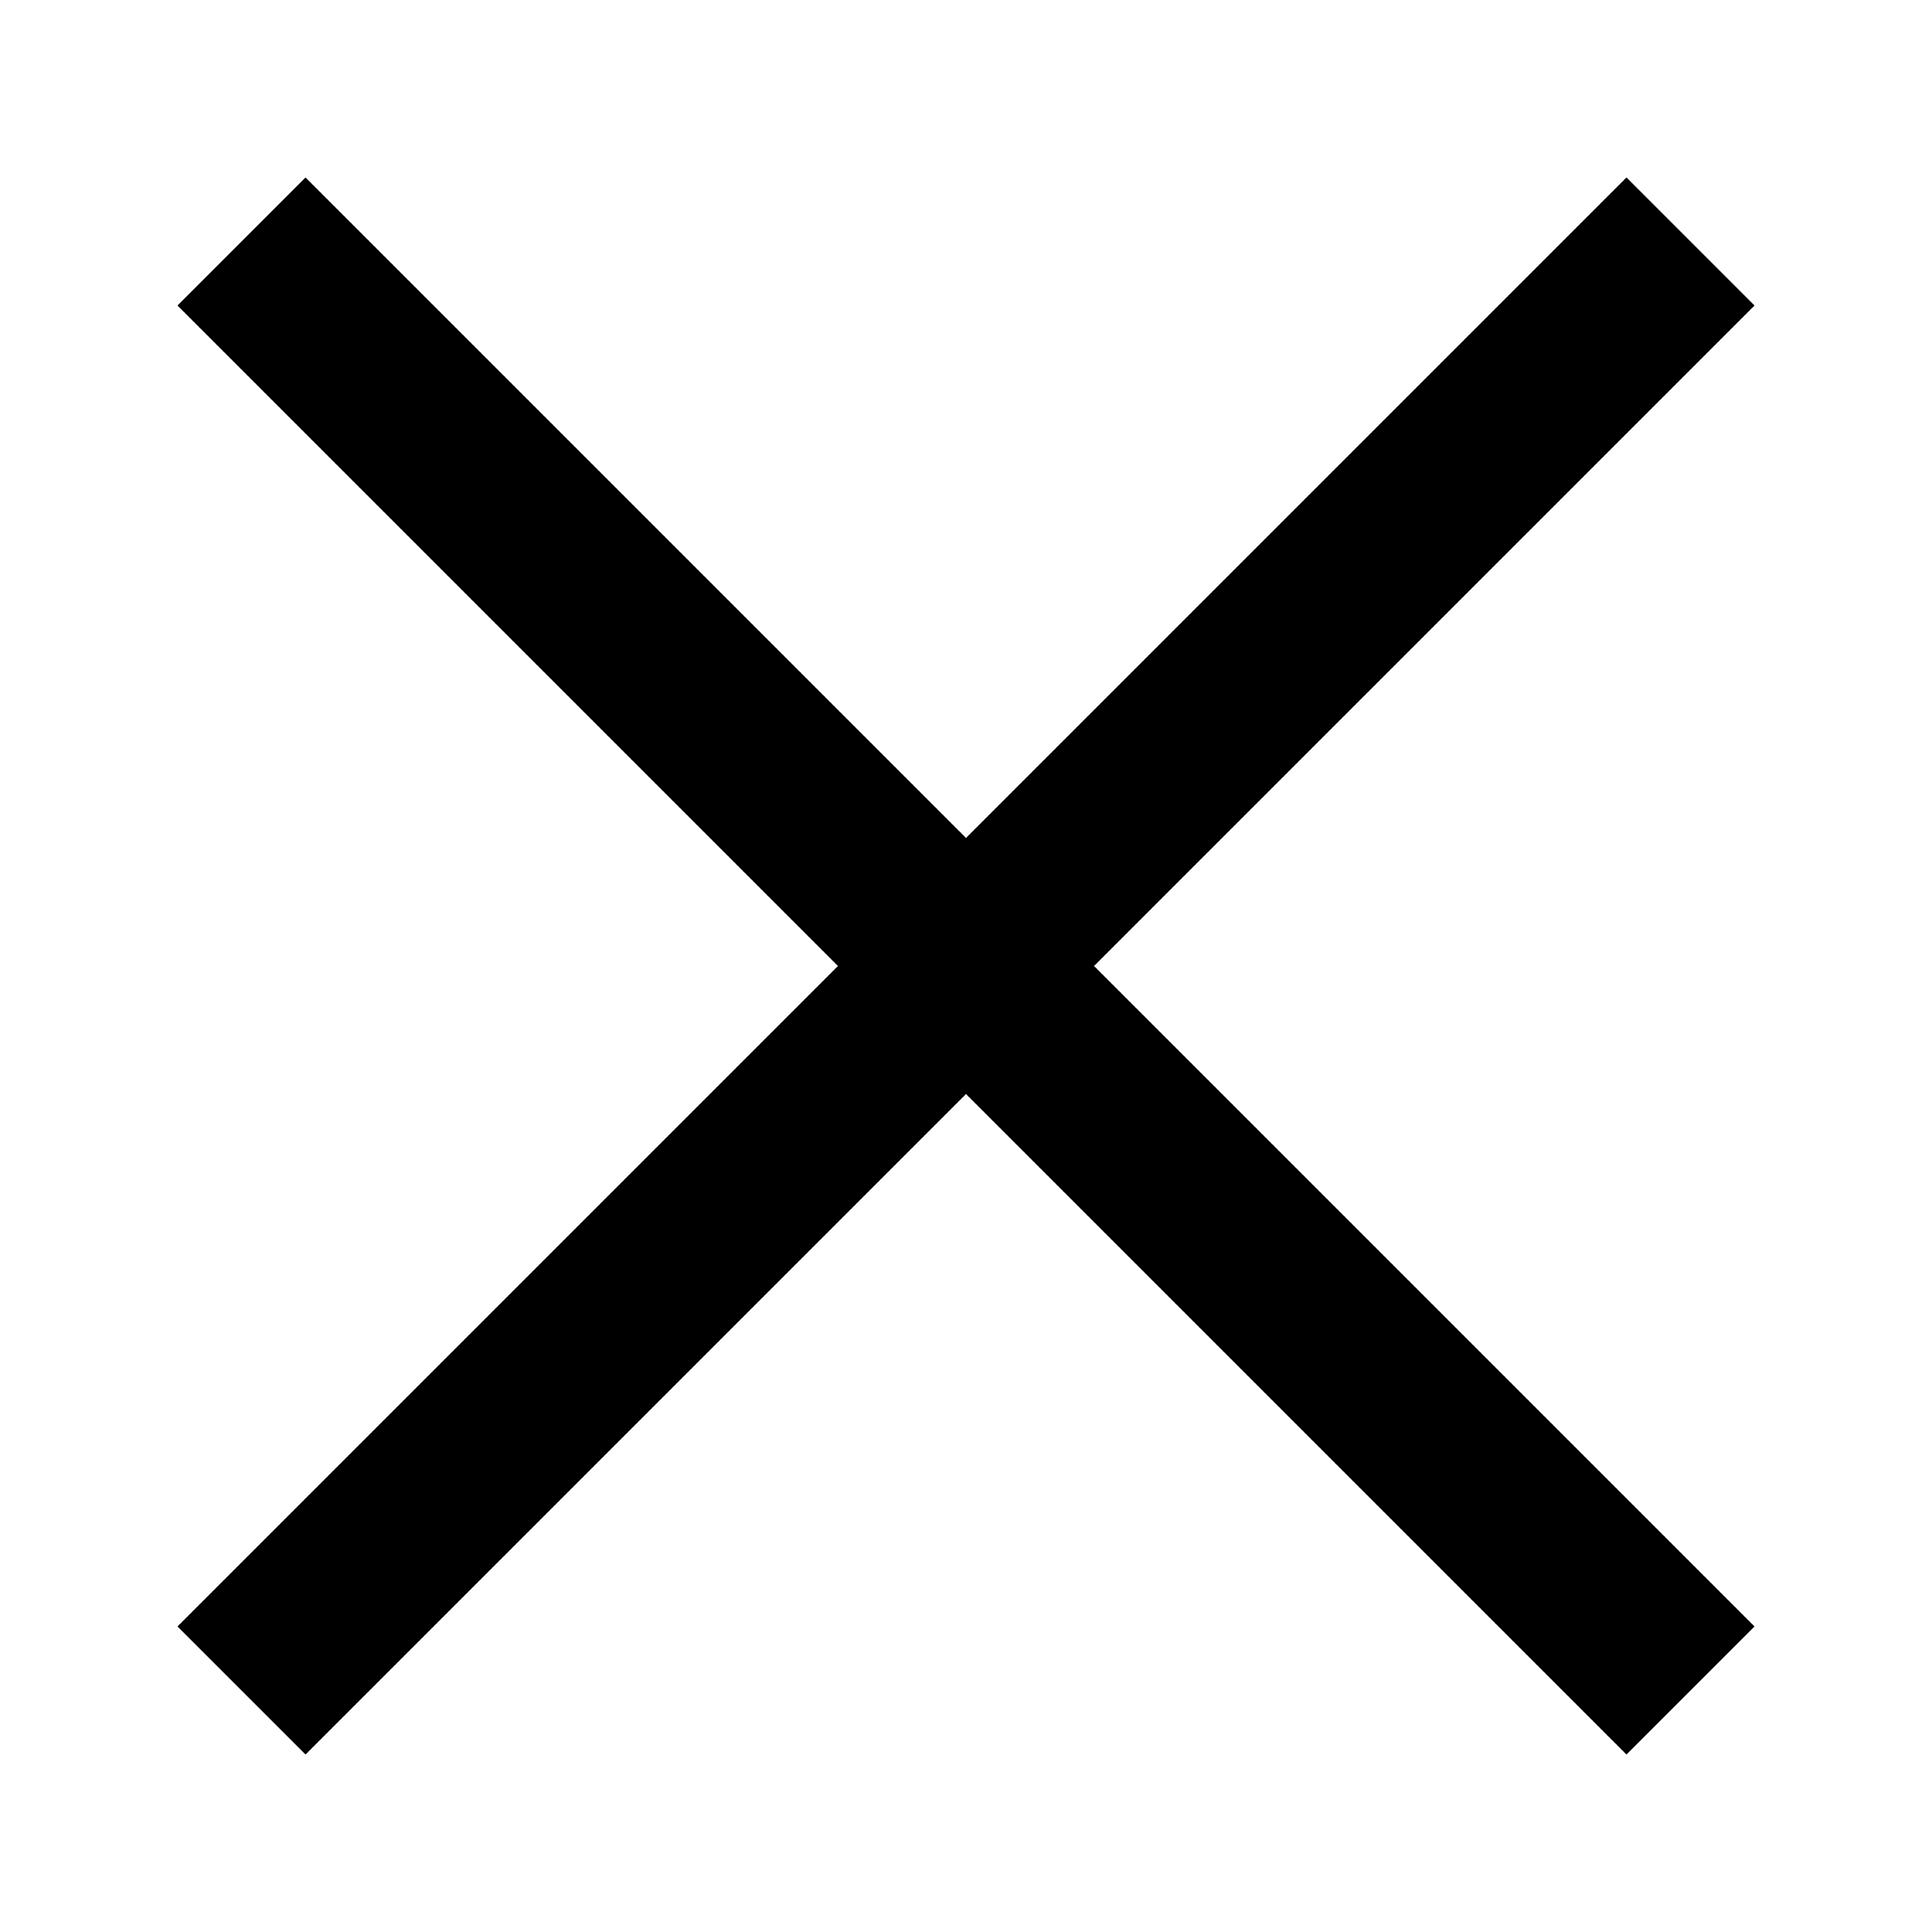
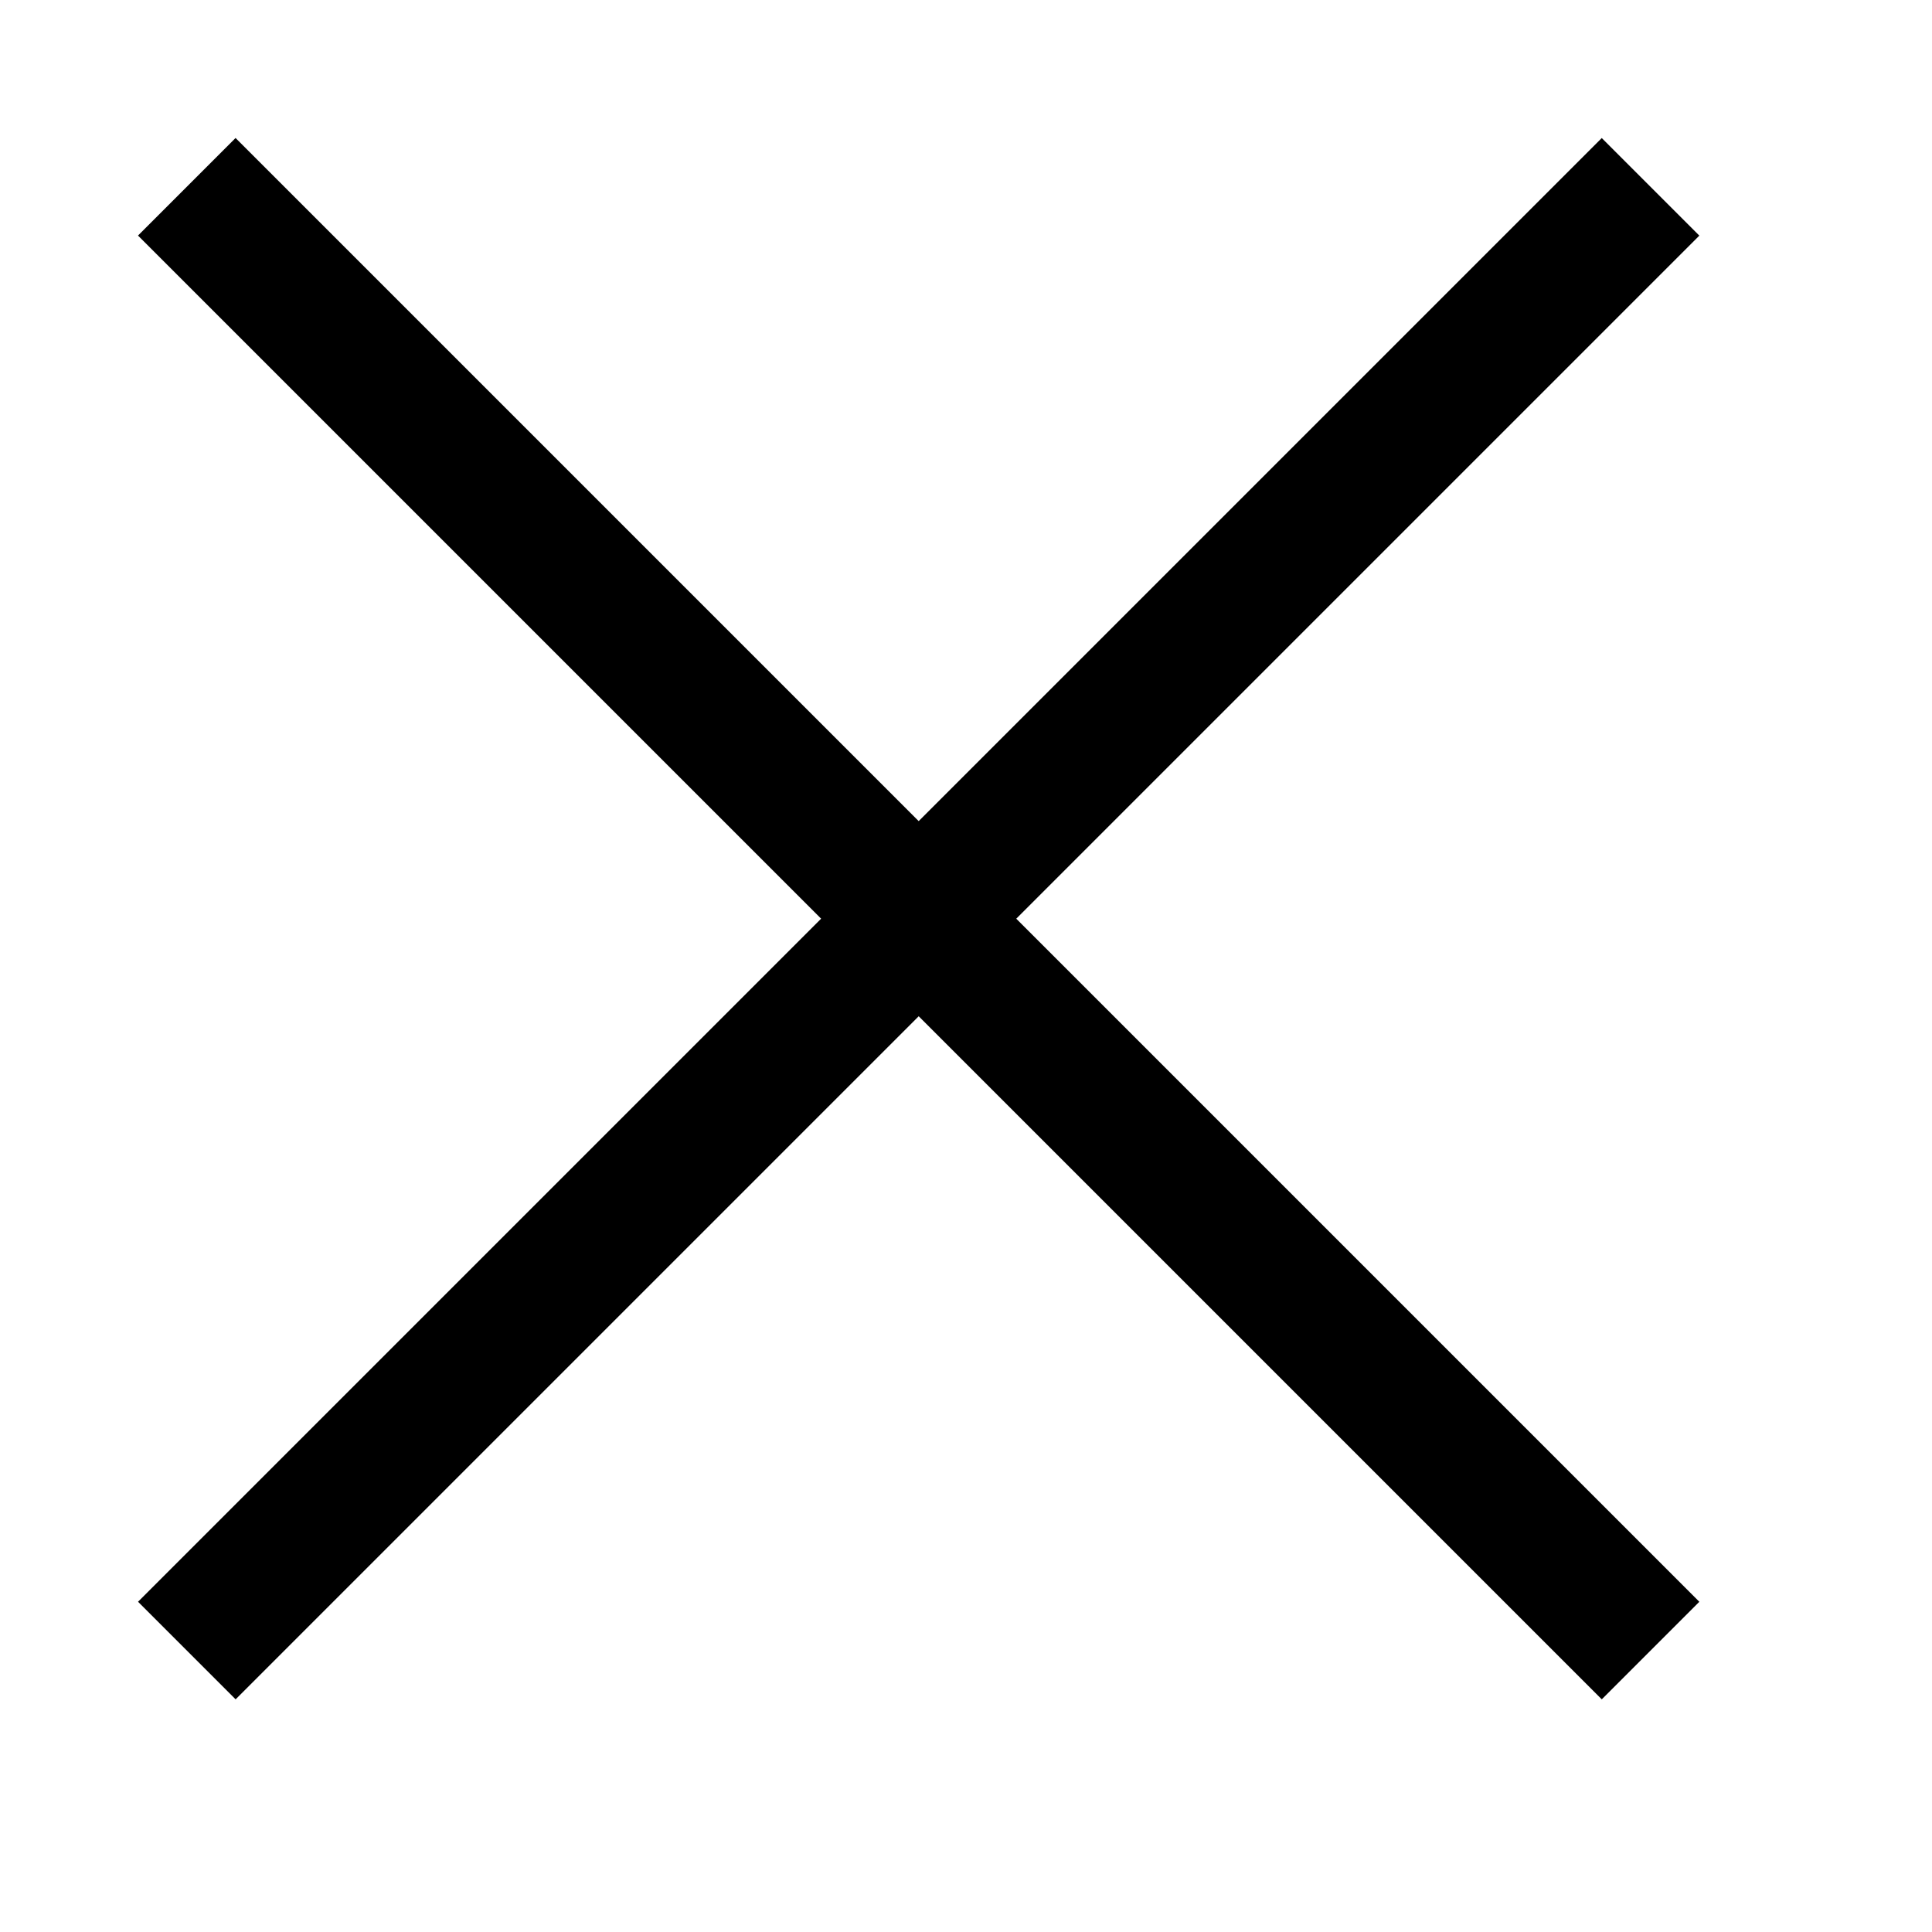
- <svg xmlns="http://www.w3.org/2000/svg" width="16" height="16" viewBox="0 0 16 16" fill="none">
-   <path d="M2 2L14 14" stroke="black" stroke-width="1.5" />
-   <path d="M2 14L14 2" stroke="black" stroke-width="1.5" />
+ <svg xmlns="http://www.w3.org/2000/svg" width="14" height="14" viewBox="0 0 14 14" fill="none">
+   <rect x="1" y="11.607" width="15" height="1" transform="rotate(-45 1 11.6066)" fill="black" />
+   <path d="M1.707 1L12.314 11.607L11.607 12.314L1 1.707L1.707 1Z" fill="black" />
</svg>
